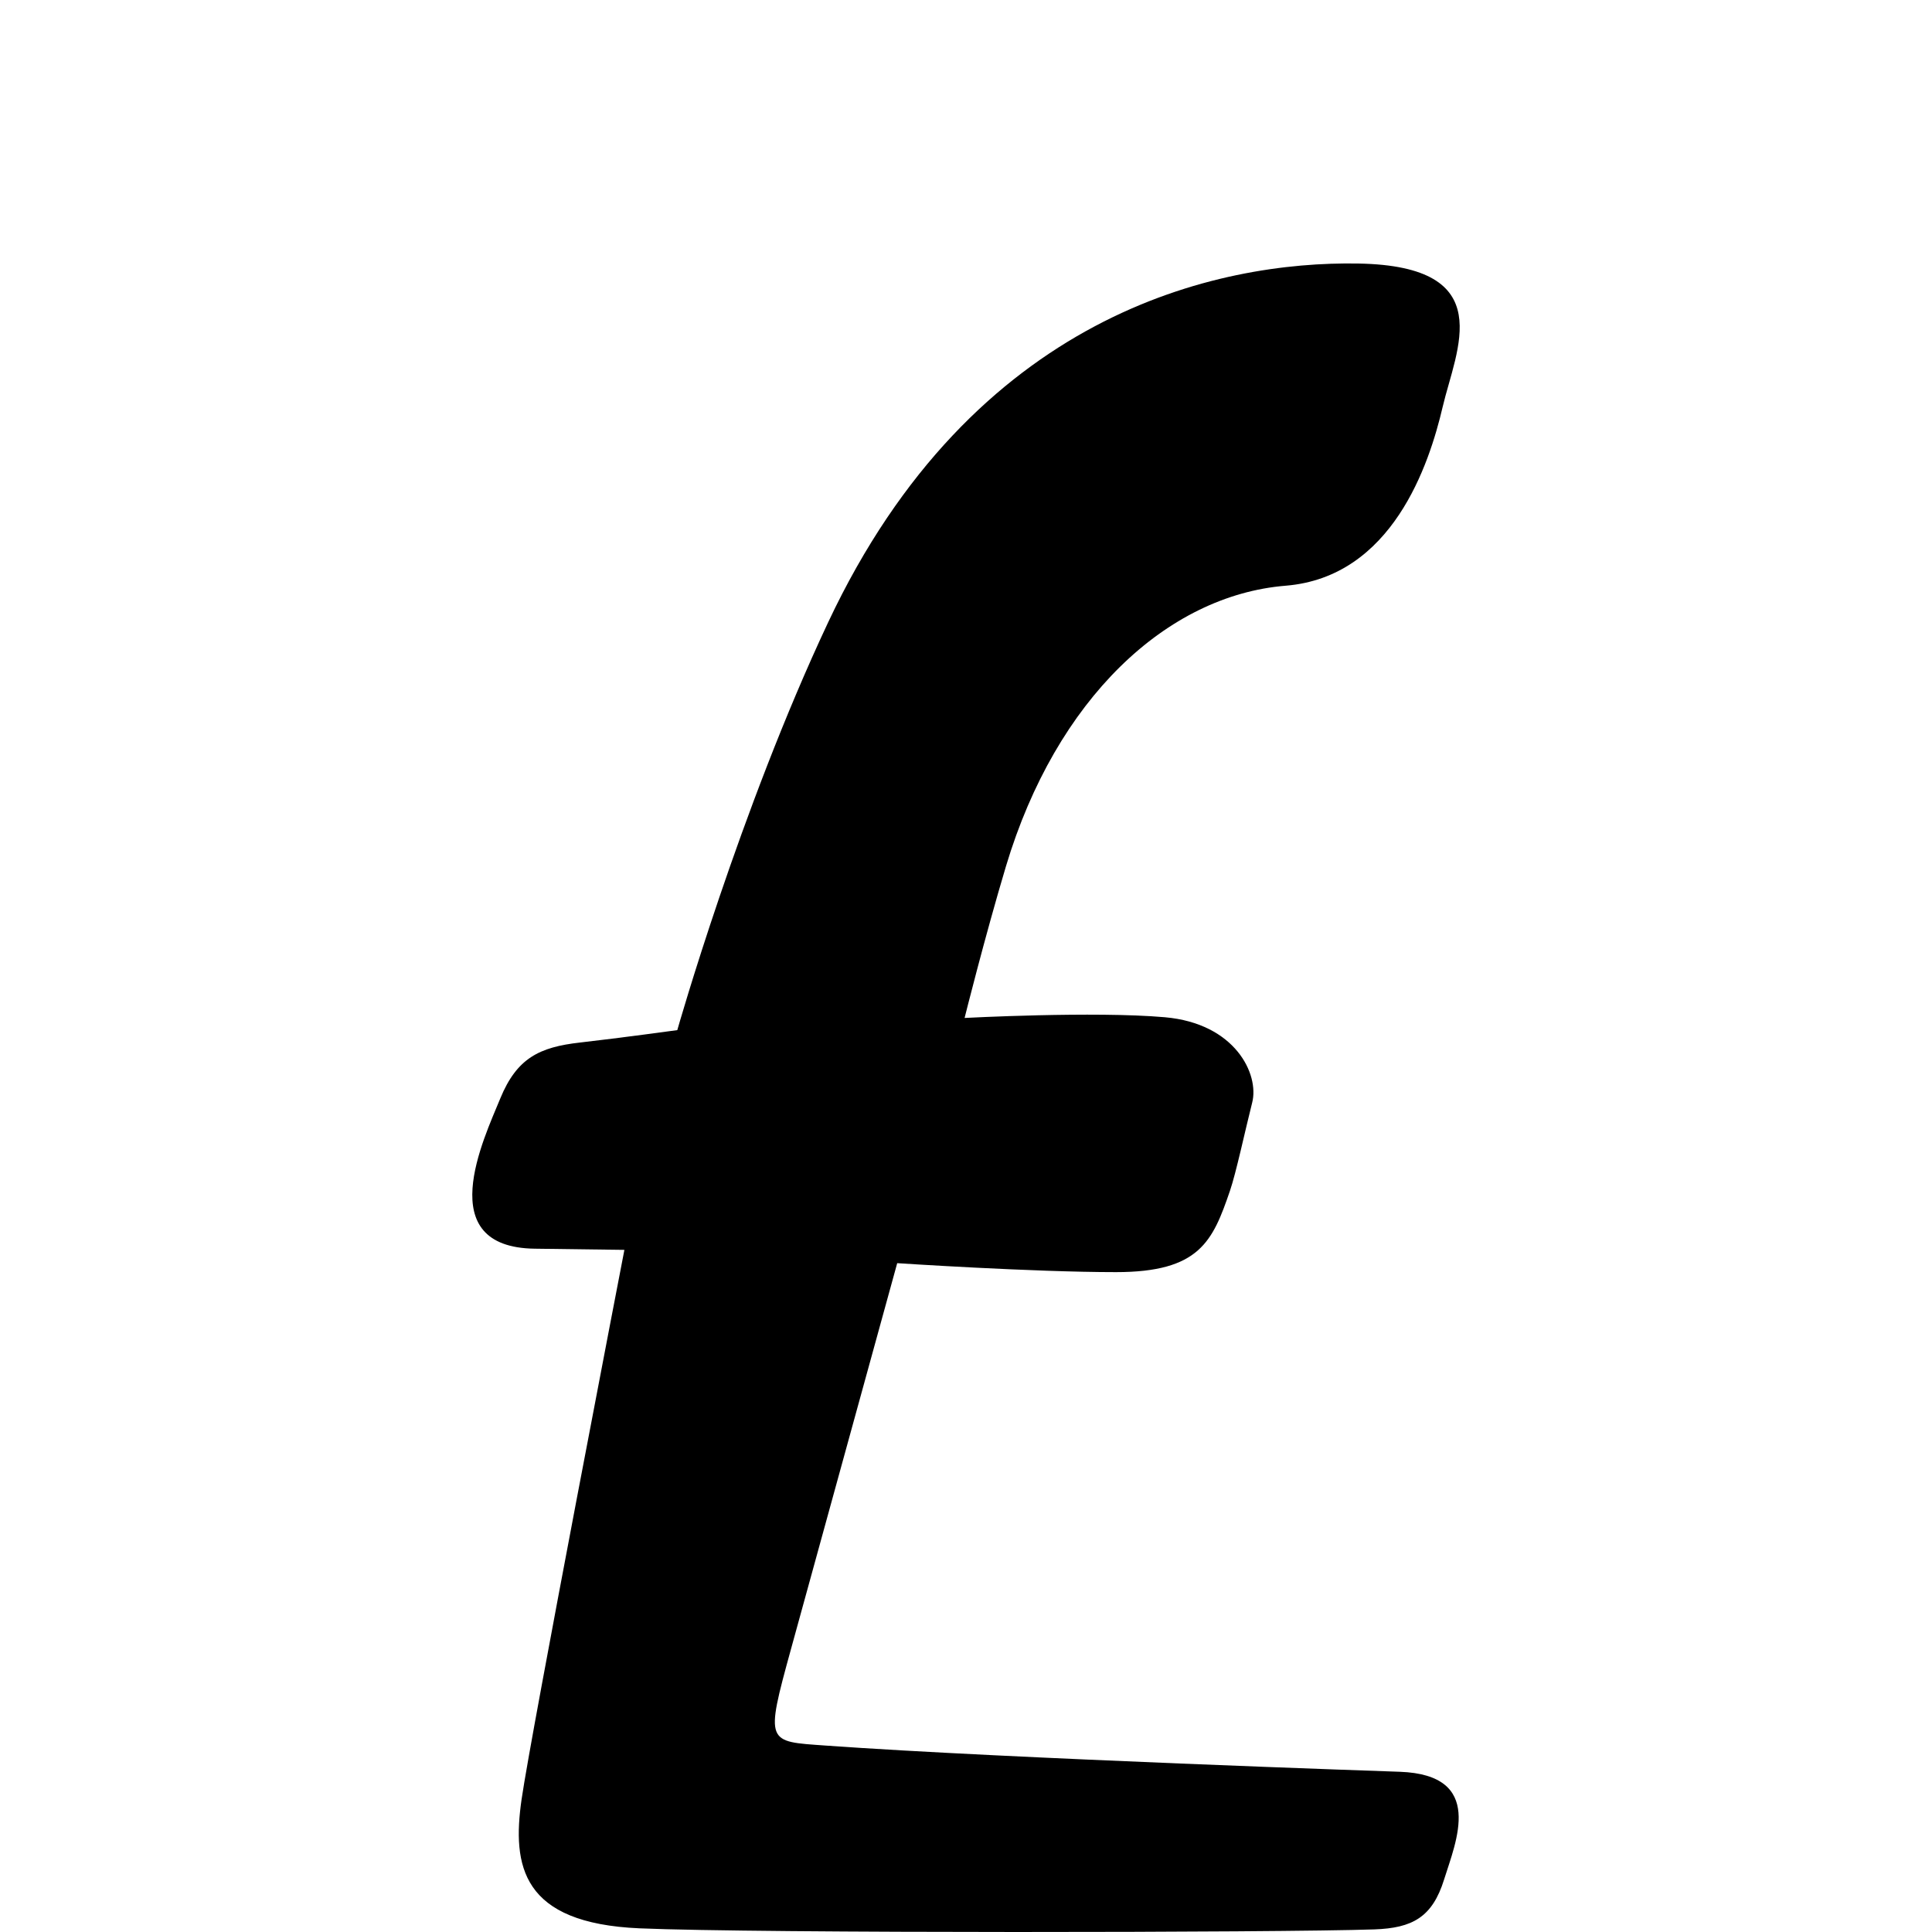
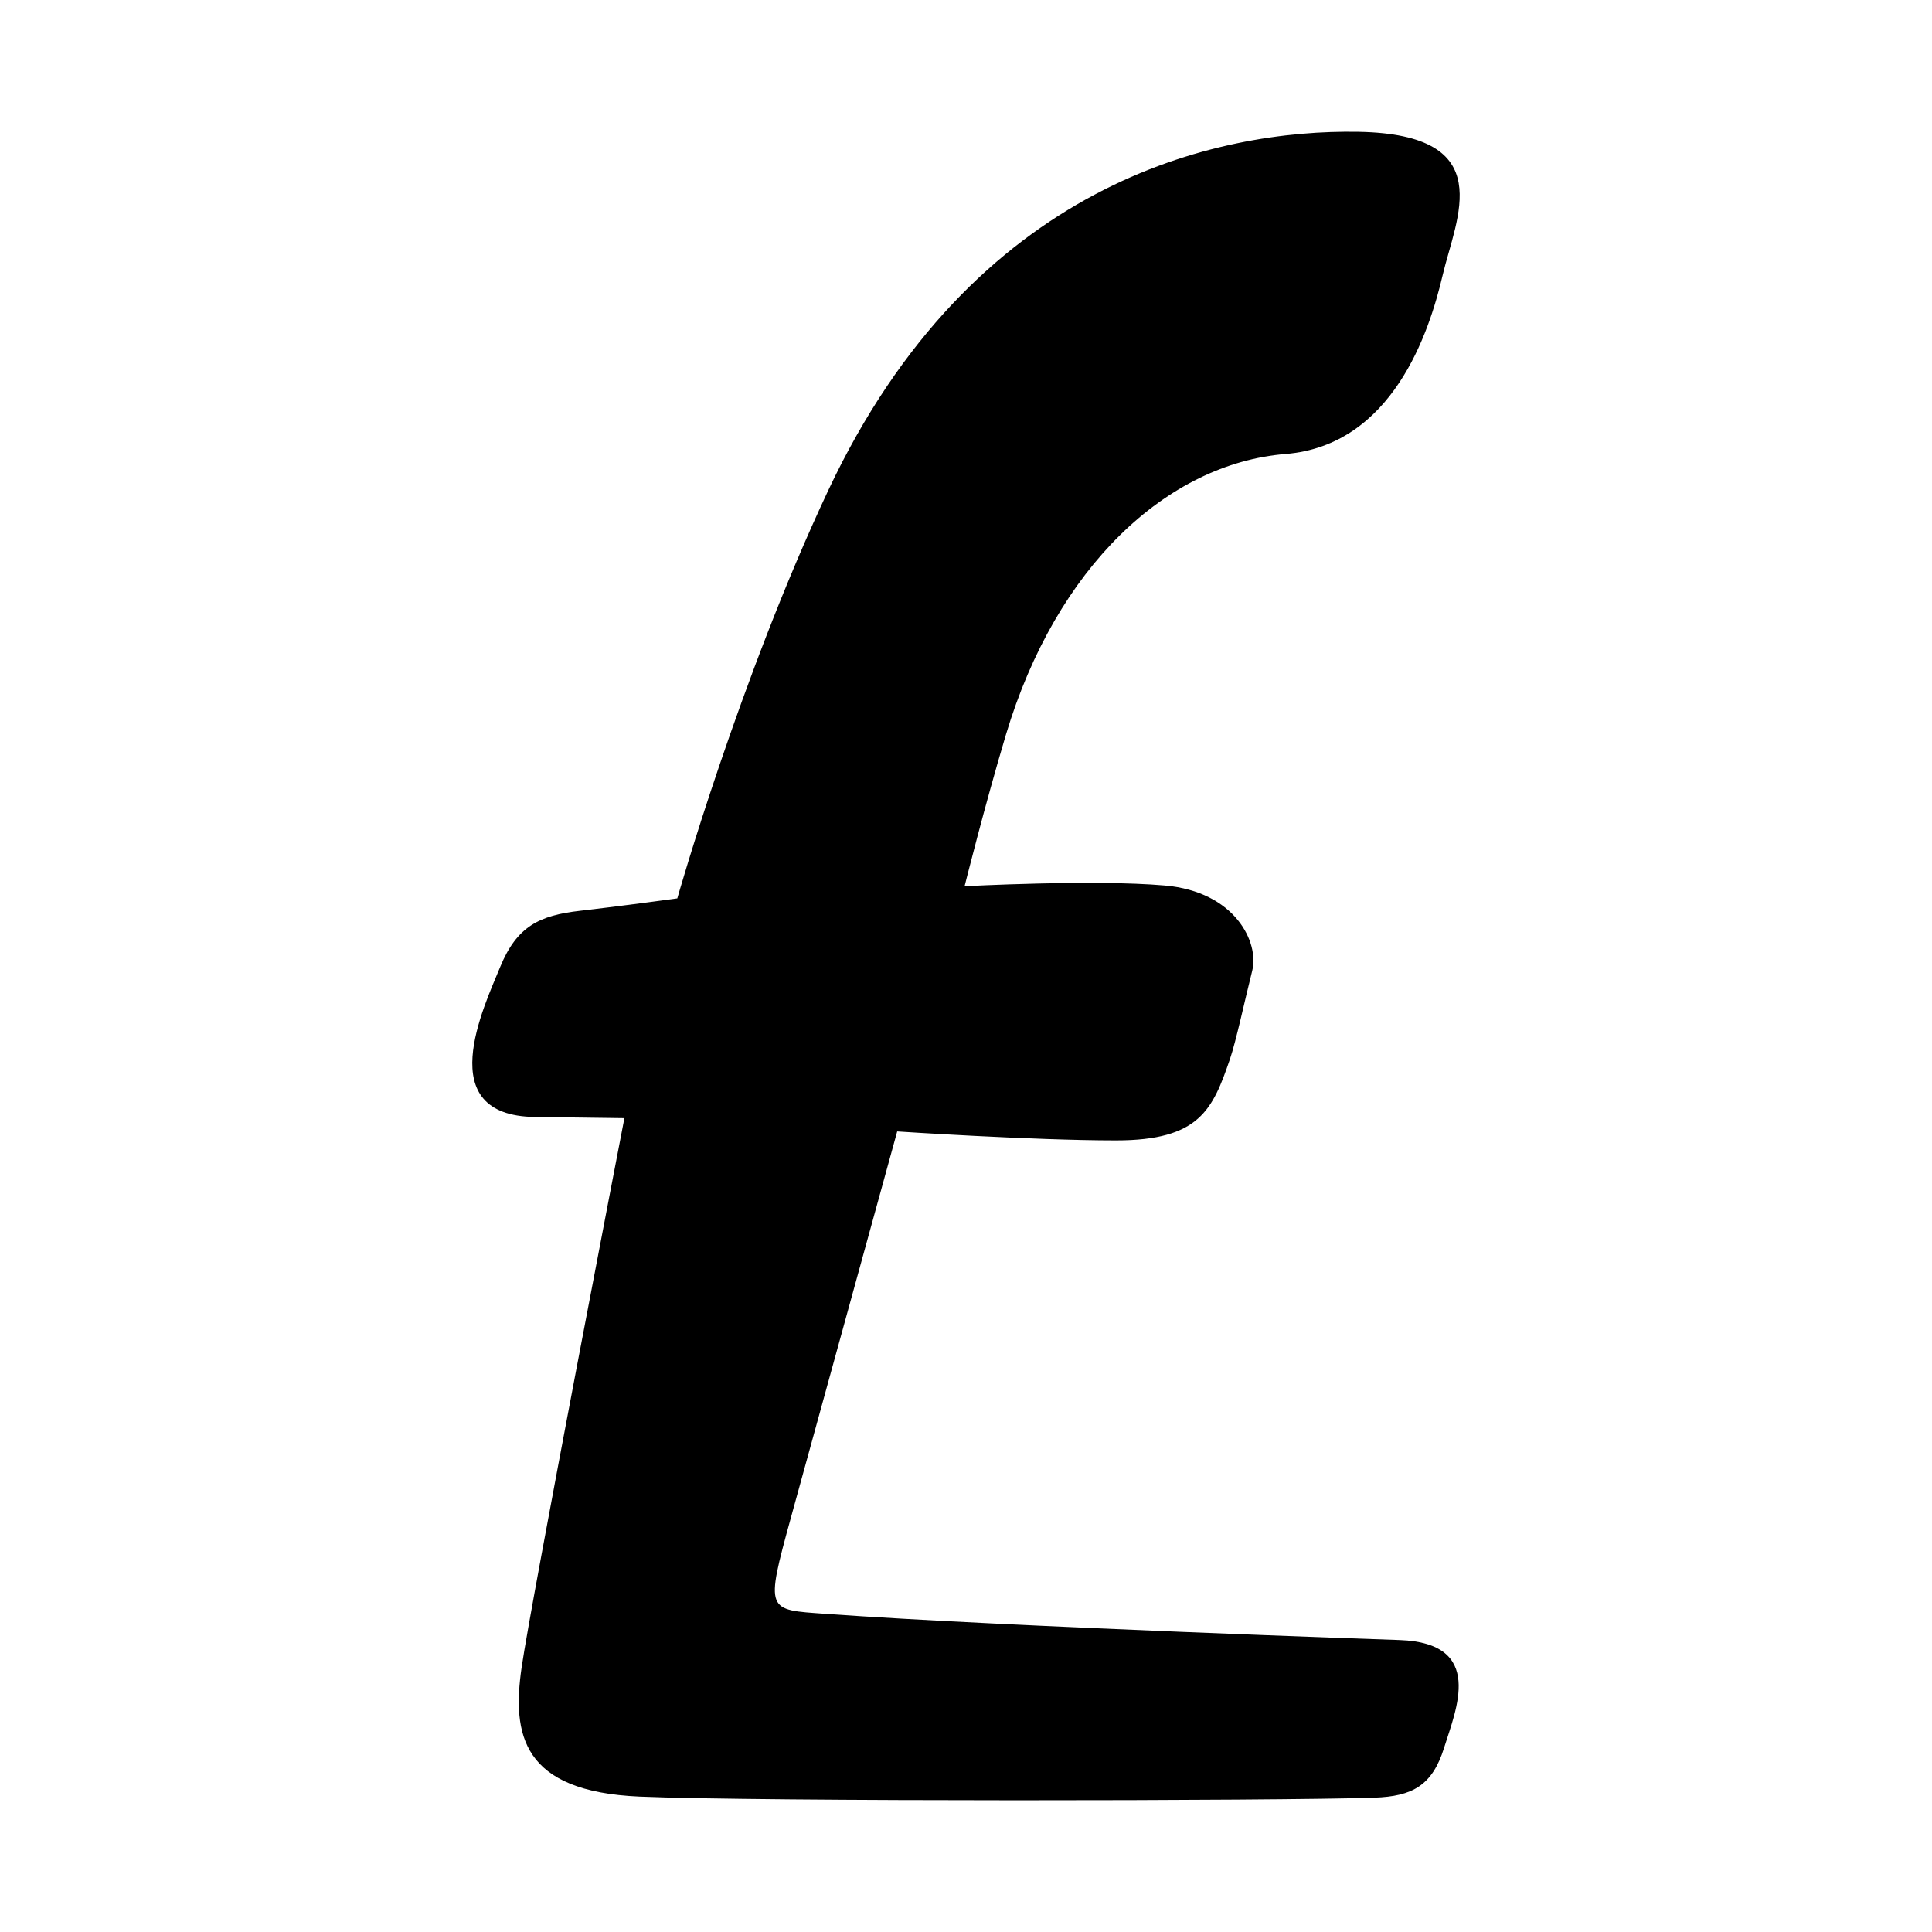
- <svg xmlns="http://www.w3.org/2000/svg" version="1.1" id="svg17493" viewBox="0 0 176 176">
-   <defs id="defs17499" />
-   <g style="fill:#000000" id="g5160" transform="matrix(1.872109,0,0,-1.872109,127.512,161.4038)">
+ <svg xmlns="http://www.w3.org/2000/svg" height="176" width="176" version="1.1" id="svg2" viewBox="0 0 176 176">
+   <defs id="defs16697" />
+   <g style="fill:#000000" id="g5160" transform="matrix(1.872109,0,0,-1.872109,127.512,149.4038)">
    <path d="m 0,0 c 0,0 -19.115,0.642 -27.932,1.275 -2.878,0.207 -2.964,0.065 -1.688,4.702 1.276,4.636 5.167,18.772 5.167,18.772 0,0 6.58,-0.436 10.648,-0.436 4.069,0 4.703,1.505 5.541,3.949 0.303,0.883 0.737,2.929 1.085,4.303 0.349,1.374 -0.819,3.85 -4.253,4.151 -3.433,0.301 -9.742,-0.035 -9.742,-0.035 0,0 0.985,3.948 2.013,7.381 2.445,8.158 7.83,13.18 13.609,13.652 5.189,0.424 6.987,5.902 7.64,8.697 0.653,2.795 2.79,6.856 -4.091,6.98 -6.881,0.124 -18.749,-2.45 -25.805,-17.447 -4.318,-9.178 -7.346,-19.855 -7.346,-19.855 0,0 -2.76,-0.38 -4.735,-0.604 -1.974,-0.223 -3.073,-0.756 -3.88,-2.724 -0.806,-1.969 -3.355,-7.247 1.688,-7.308 3.331,-0.04 4.353,-0.057 4.353,-0.057 0,0 -4.535,-23.489 -5.003,-26.738 -0.469,-3.249 0.009,-6.028 5.738,-6.276 5.728,-0.248 31.194,-0.211 35.758,-0.052 1.848,0.065 2.82,0.587 3.394,2.429 C 2.733,-3.399 4.169,-0.148 0,0" style="fill:#000000;fill-opacity:1;fill-rule:nonzero;stroke:none" id="path5162" />
  </g>
</svg>
